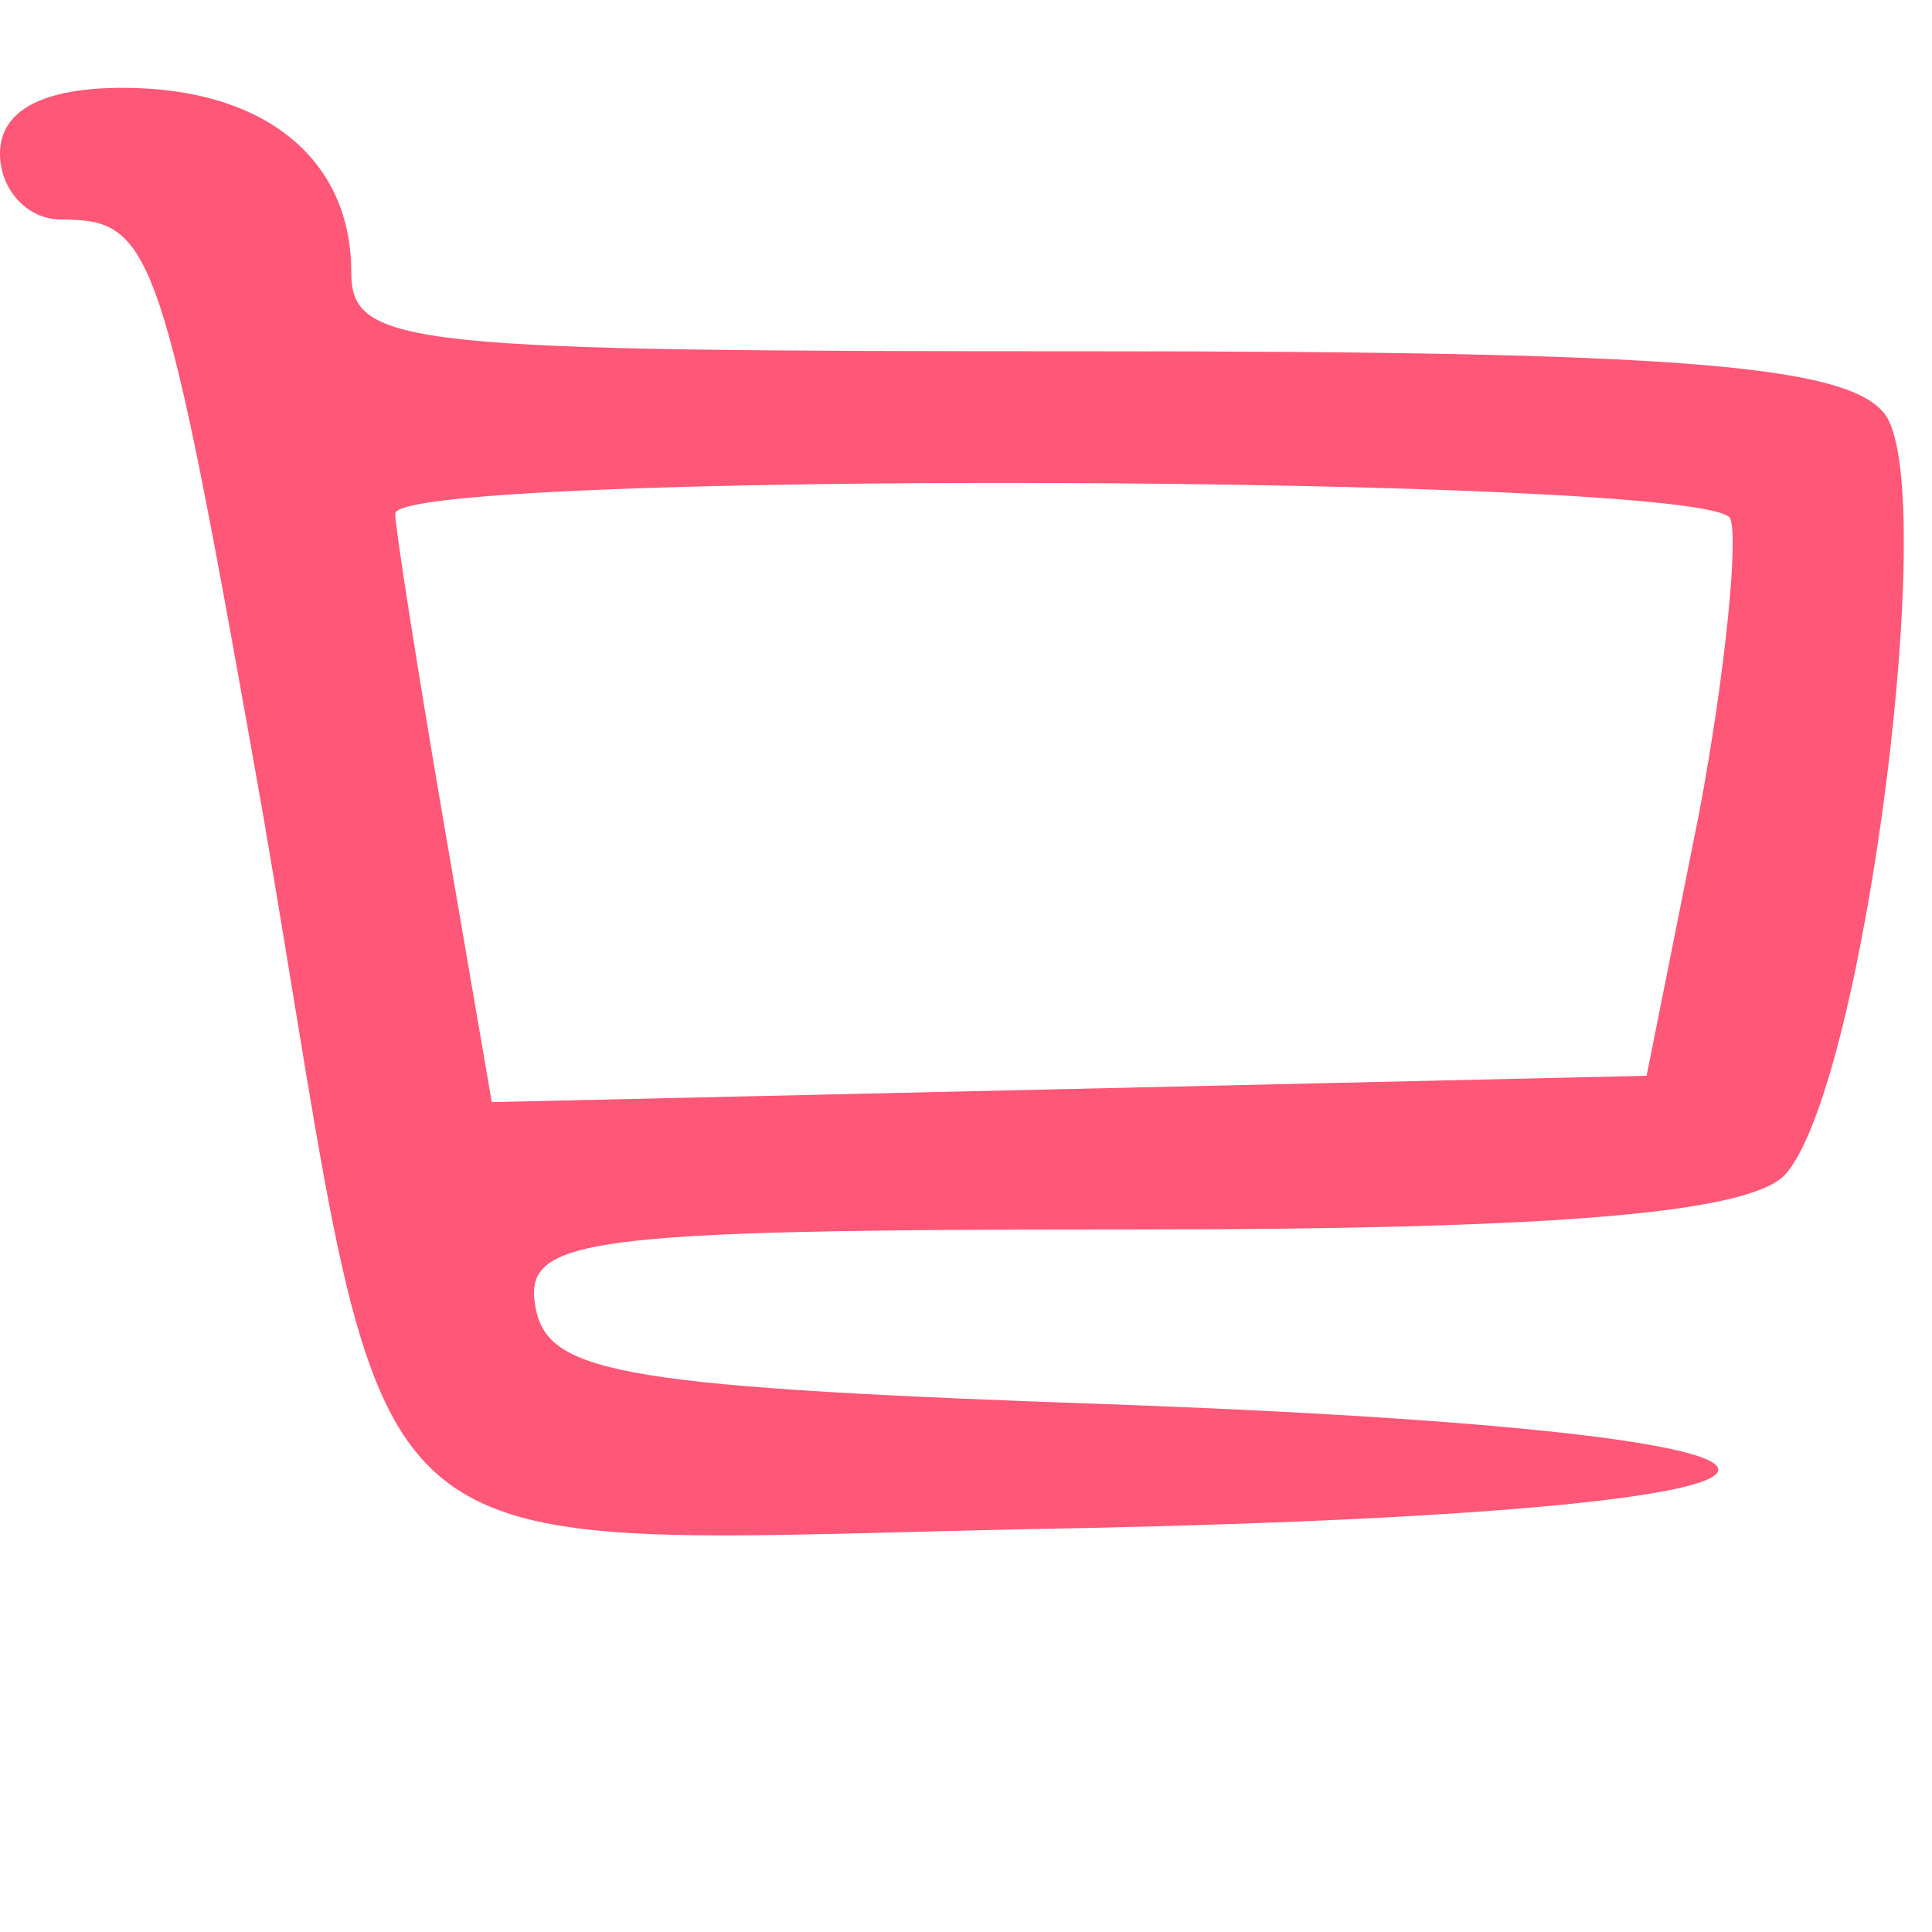
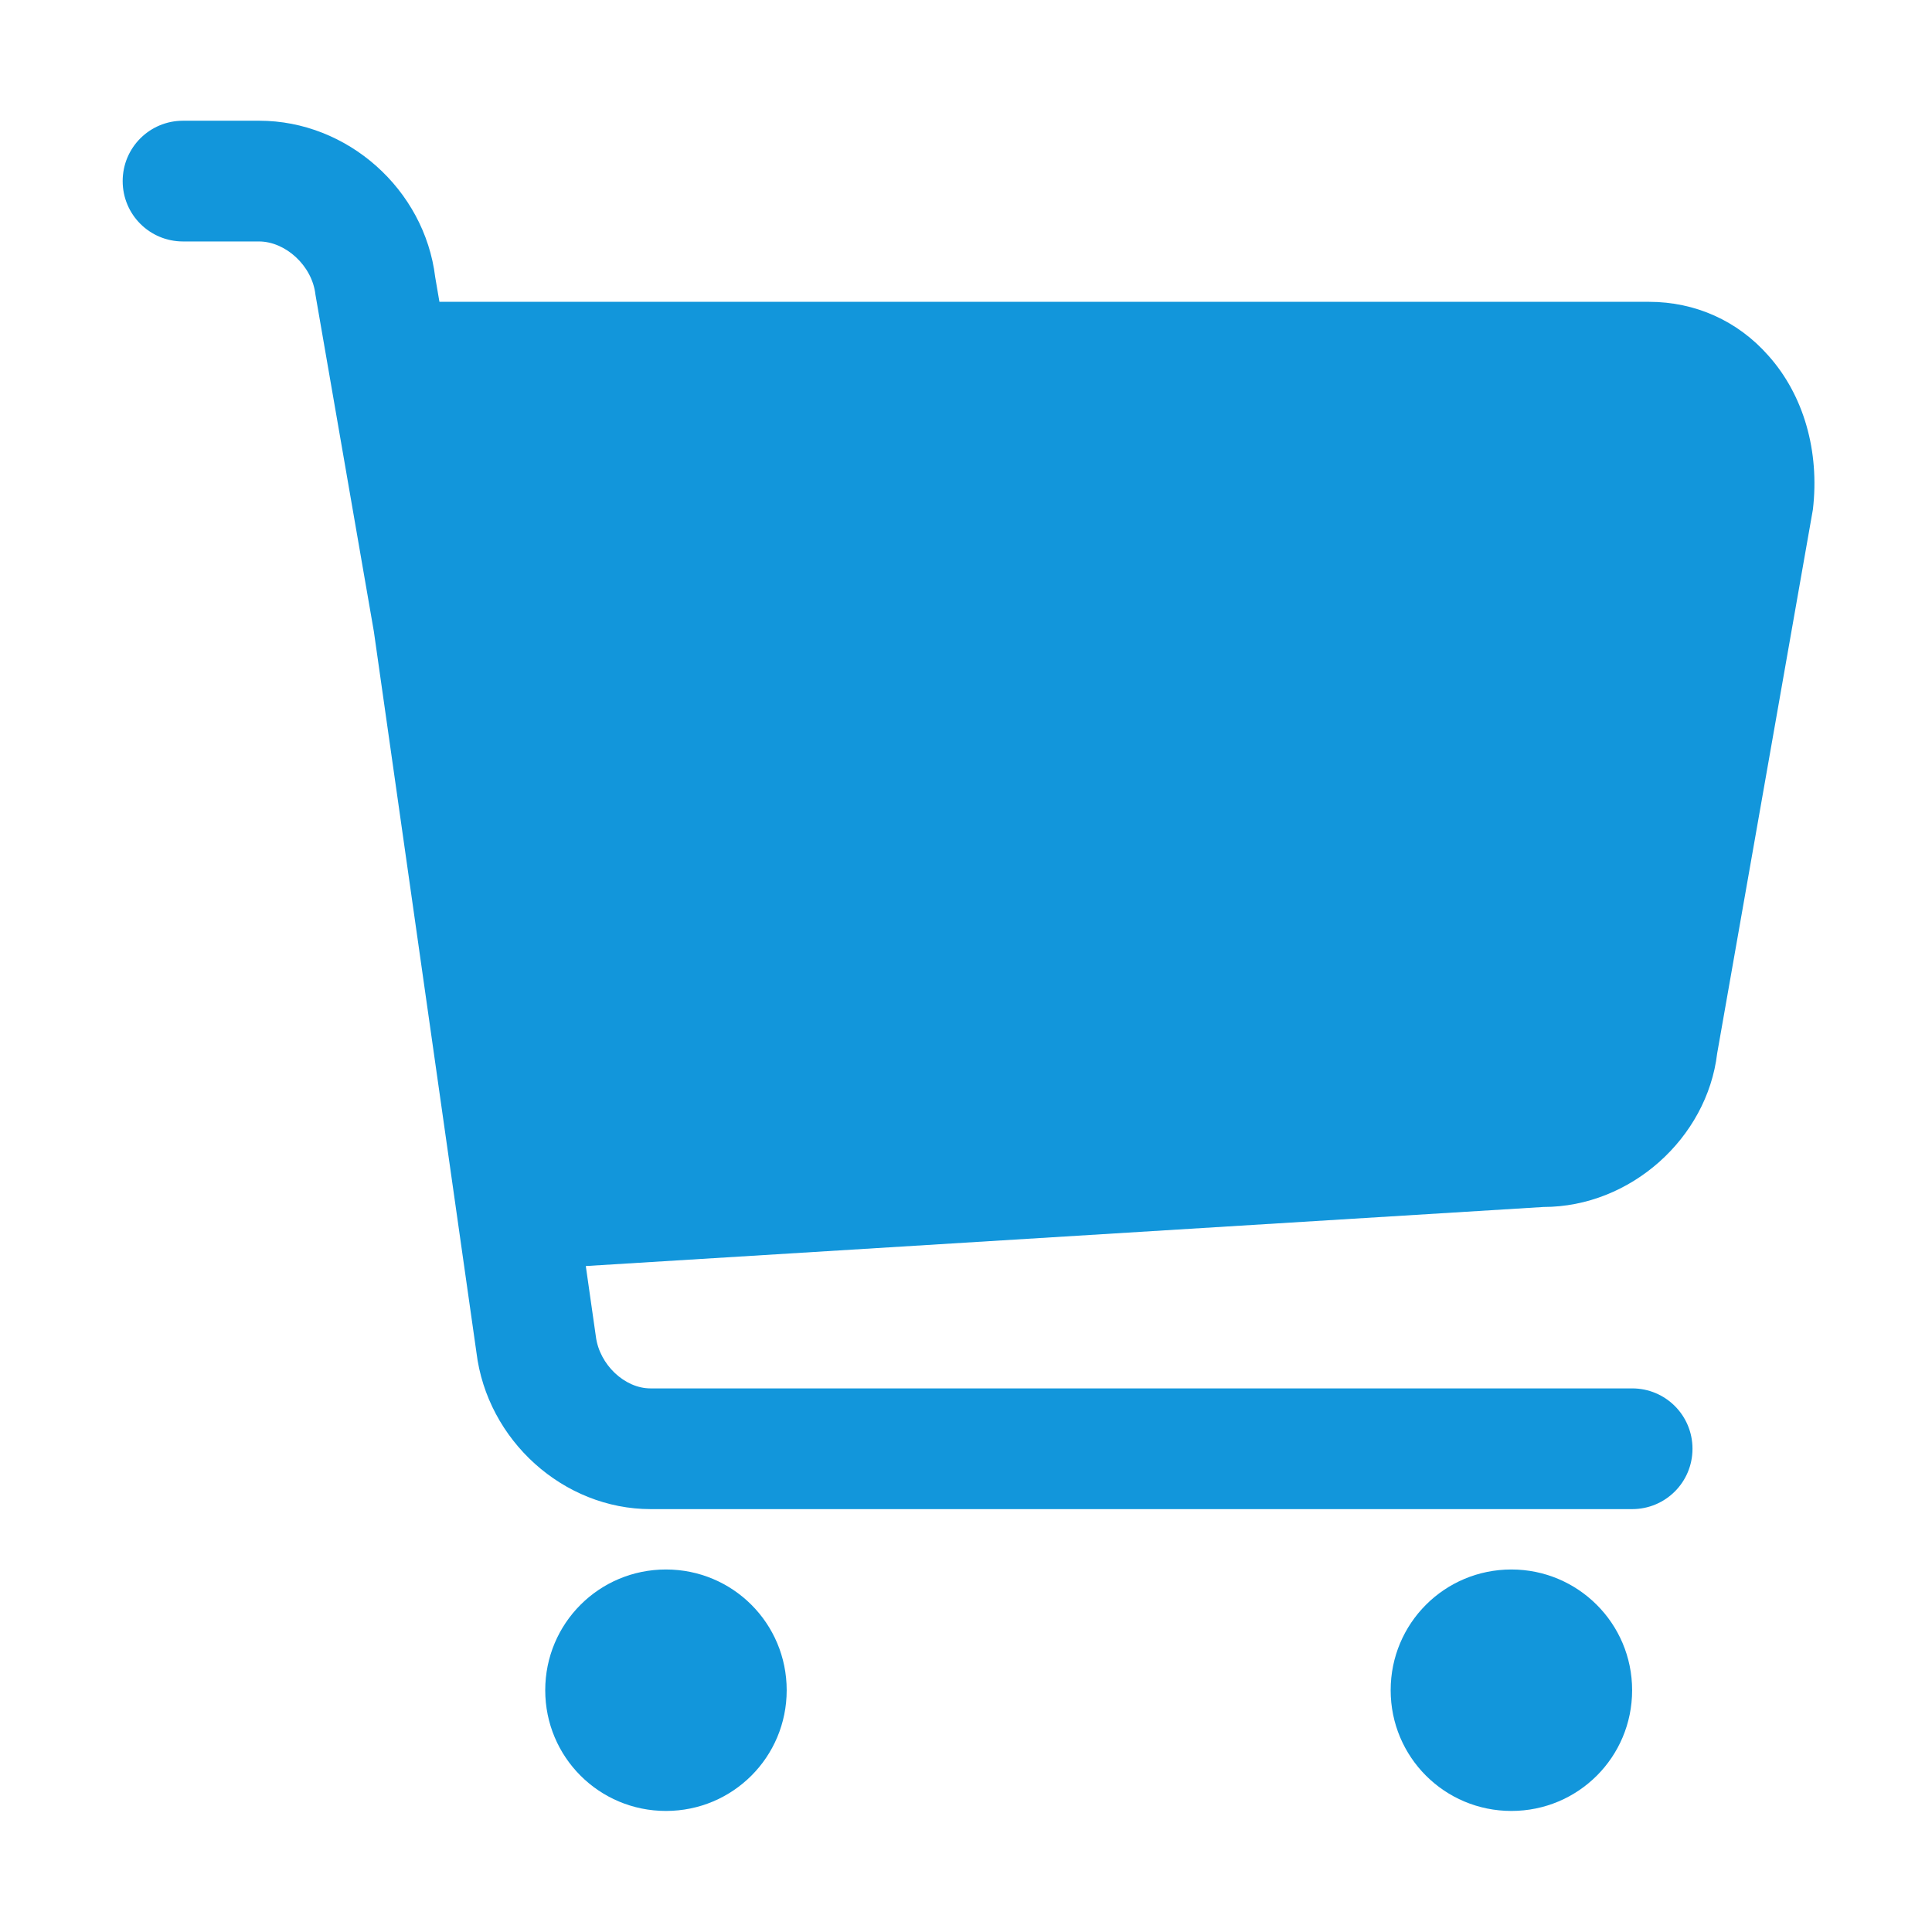
- <svg xmlns="http://www.w3.org/2000/svg" version="1.0" width="44pt" height="44pt" viewBox="0 0 44 44" preserveAspectRatio="xMidYMid meet">
-   <g transform="translate(0,44) scale(0.1,-0.1)" fill="#ff5777" stroke="none">
-     <path d="M0 405 c0 -8 6 -15 14 -15 21 0 23 -6 46 -136 31 -181 13 -165 187 -162 187 4 194 21 11 28 -116 4 -133 7 -136 22 -3 16 9 18 136 18 100 0 142 4 149 13 18 22 35 158 22 173 -9 11 -49 14 -180 14 -156 0 -169 1 -169 18 0 26 -20 42 -52 42 -18 0 -28 -5 -28 -15z m394 -83 c2 -4 -1 -35 -7 -67 l-12 -60 -131 -3 -132 -3 -11 64 c-6 35 -11 67 -11 70 0 10 298 9 304 -1z" />
-   </g>
+ <svg xmlns="http://www.w3.org/2000/svg" t="1653359431749" class="icon" viewBox="0 0 1024 1024" version="1.1" p-id="1210" width="200" height="200">
+   <defs>
+     <style type="text/css" />
+   </defs>
+   <path d="M352.973 831.86c-35.435 0-63.989 28.554-63.989 63.989 0 35.435 28.554 63.989 63.989 63.989s63.989-28.554 63.989-63.989C416.962 860.415 388.408 831.86 352.973 831.86L352.973 831.86z" fill="#1296db" p-id="1211" />
+   <path d="M801.07 831.86c-35.435 0-63.989 28.554-63.989 63.989 0 35.435 28.554 63.989 63.989 63.989s63.989-28.554 63.989-63.989C865.059 860.415 836.333 831.86 801.07 831.86L801.07 831.86z" fill="#1296db" p-id="1212" />
+   <path d="M937.305 188.527C920.964 169.95 898.43 159.973 874.004 159.973L232.907 159.973l-2.236-13.073c-5.676-46.616-46.616-82.911-93.232-82.911L97.016 63.989c-17.717 0-31.995 14.277-31.995 31.995s14.277 31.995 31.995 31.995l40.251 0c13.933 0 28.21 12.729 29.93 28.21l30.963 178.551 54.356 382.043c5.676 46.616 46.1 83.083 92.372 83.083l520.171 0c17.717 0 31.995-14.277 31.995-31.995s-14.277-31.995-31.995-31.995L344.716 735.876c-13.589 0-27.006-12.557-28.898-27.522l-5.332-37.327 507.614-31.307c46.1 0 86.695-36.467 92.028-81.363L960.871 270.062C964.483 239.272 956.054 209.513 937.305 188.527z" fill="#1296db" p-id="1213" />
</svg>
